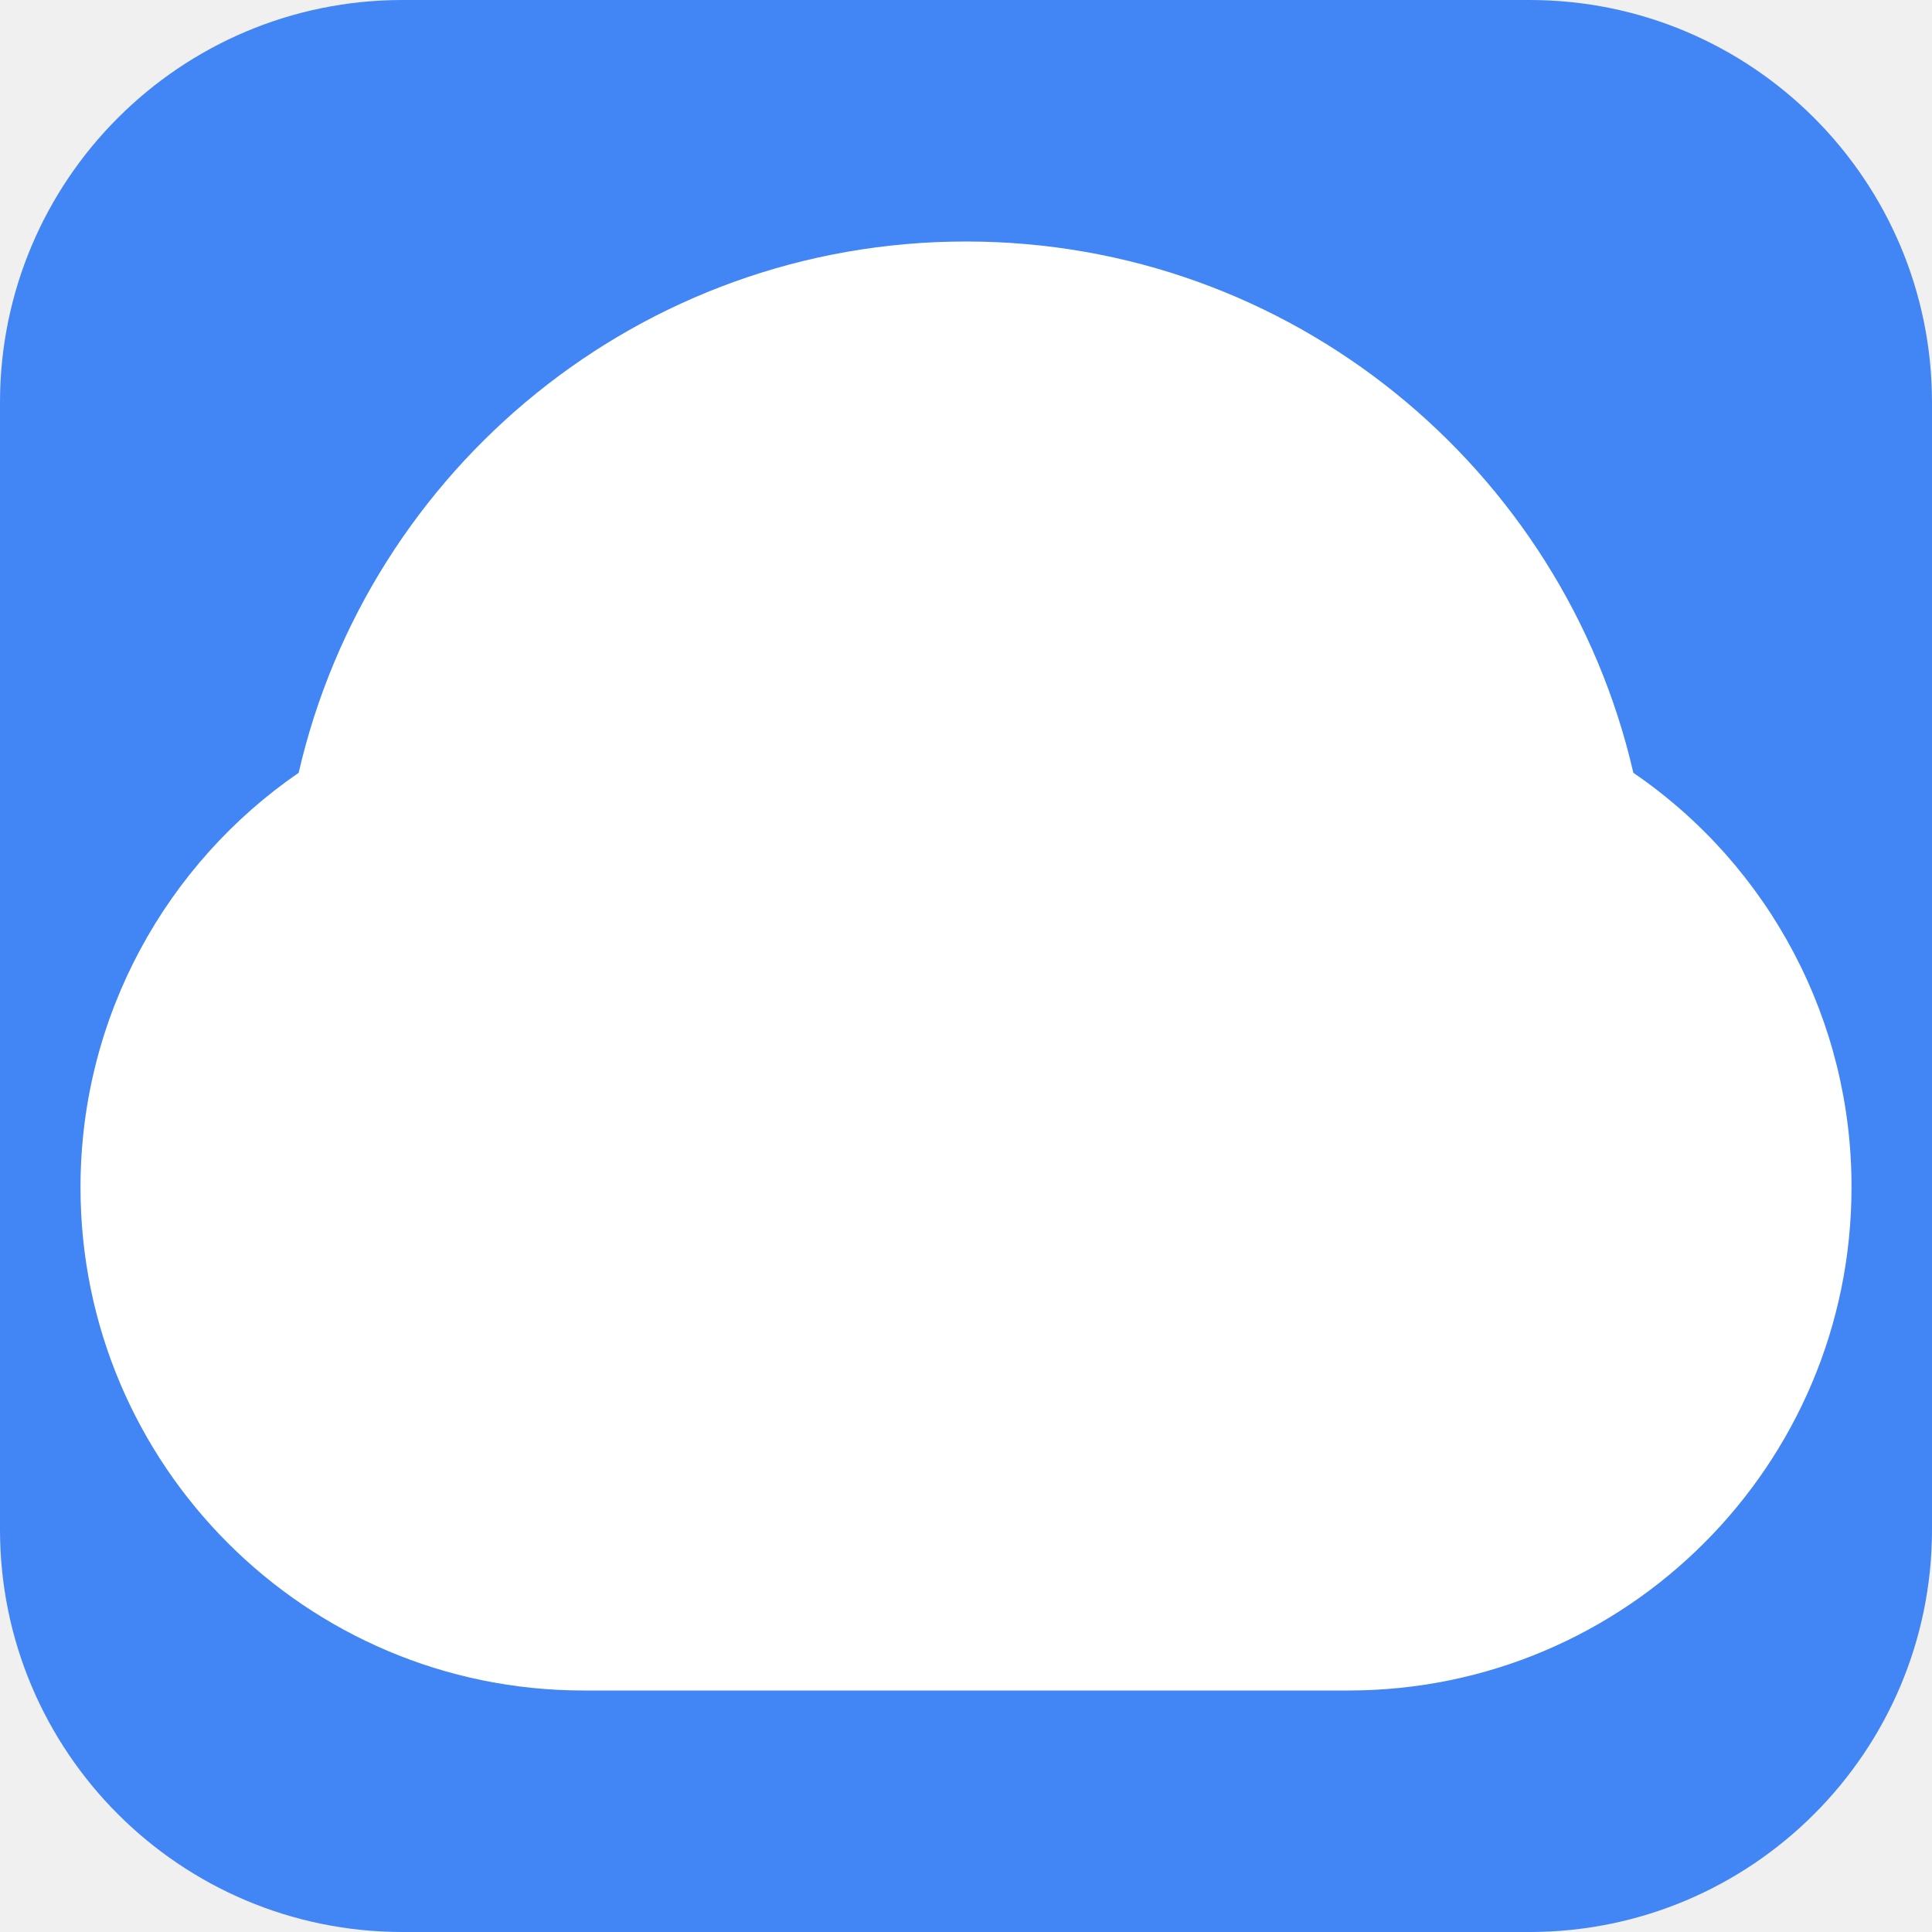
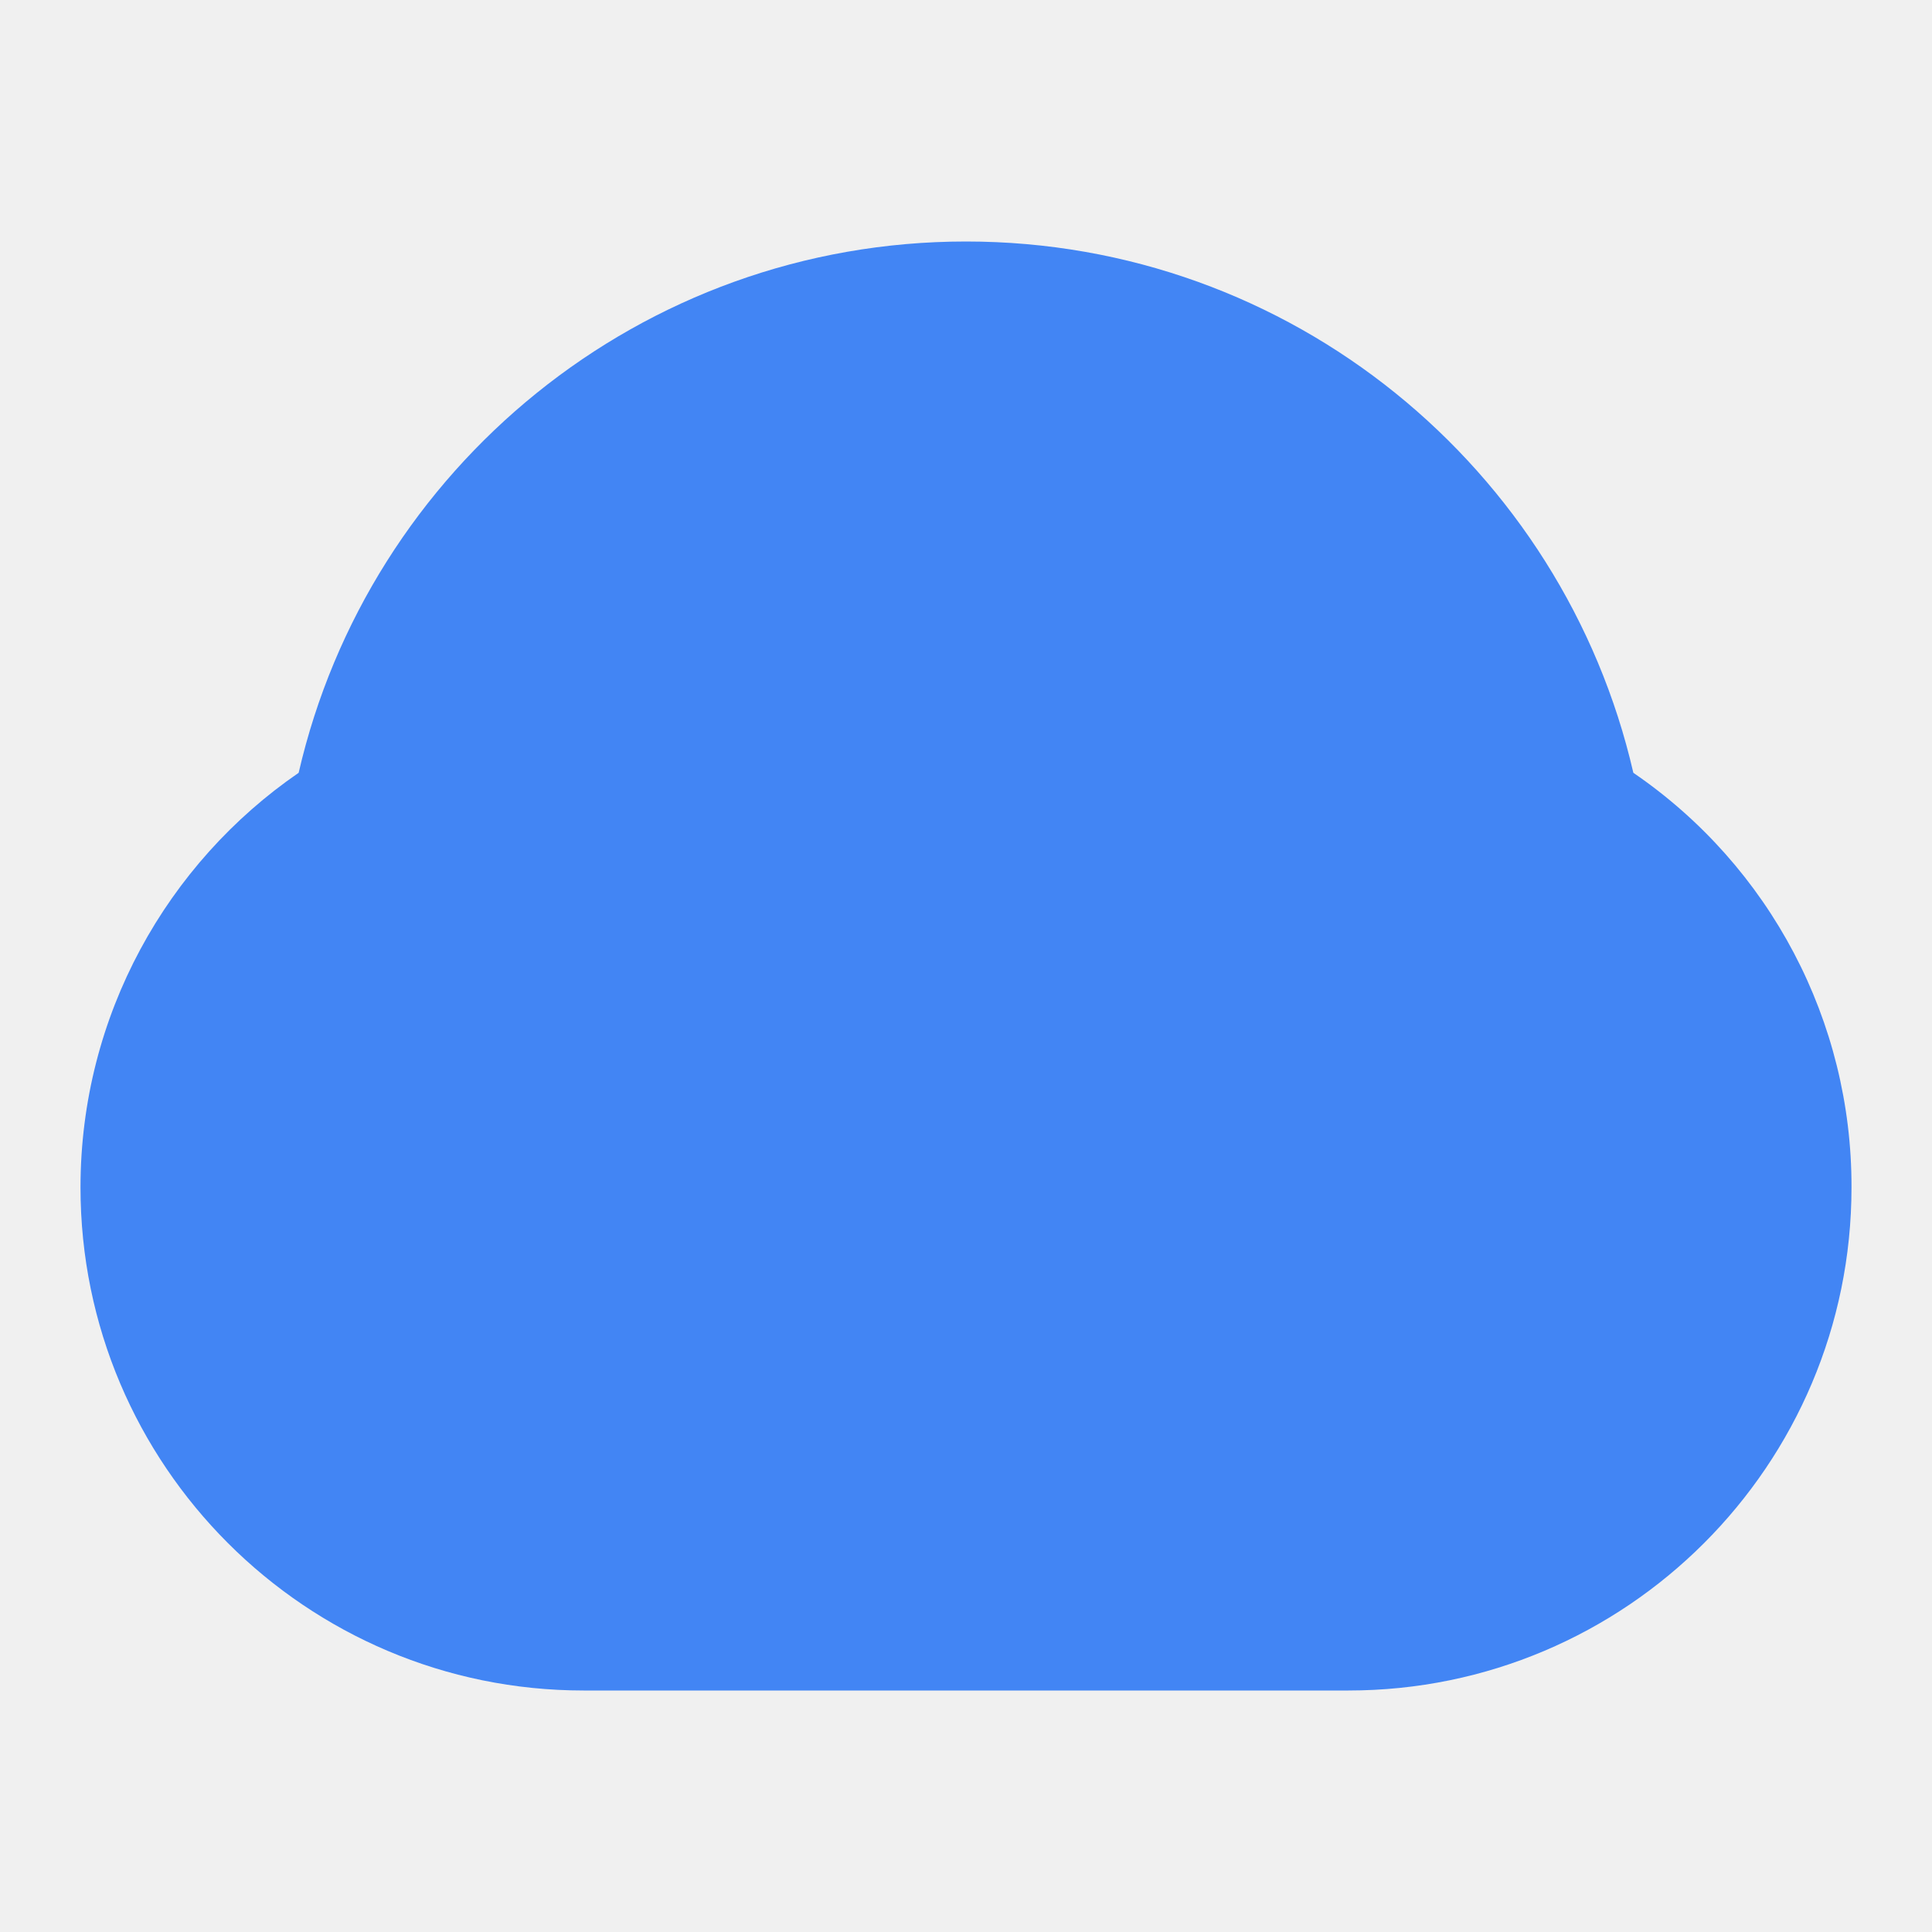
<svg xmlns="http://www.w3.org/2000/svg" viewBox="0 0 24 24">
-   <rect width="24" height="24" rx="5" fill="#4285F4" />
-   <path fill="white" d="M23 14.75C23 18.2 20.2 21 16.75 21h-9.5C3.8 21 1 18.2 1 14.75c0-2.14 1.08-4.03 2.71-5.15C4.58 5.82 7.96 3 12 3s7.42 2.82 8.29 6.6A6.22 6.22 0 0 1 23 14.75" />
+   <path fill="#4285F4" d="M23 14.75C23 18.2 20.2 21 16.75 21h-9.5C3.8 21 1 18.2 1 14.75c0-2.14 1.08-4.03 2.71-5.15C4.58 5.82 7.96 3 12 3s7.42 2.82 8.29 6.6A6.22 6.22 0 0 1 23 14.75" />
</svg>
